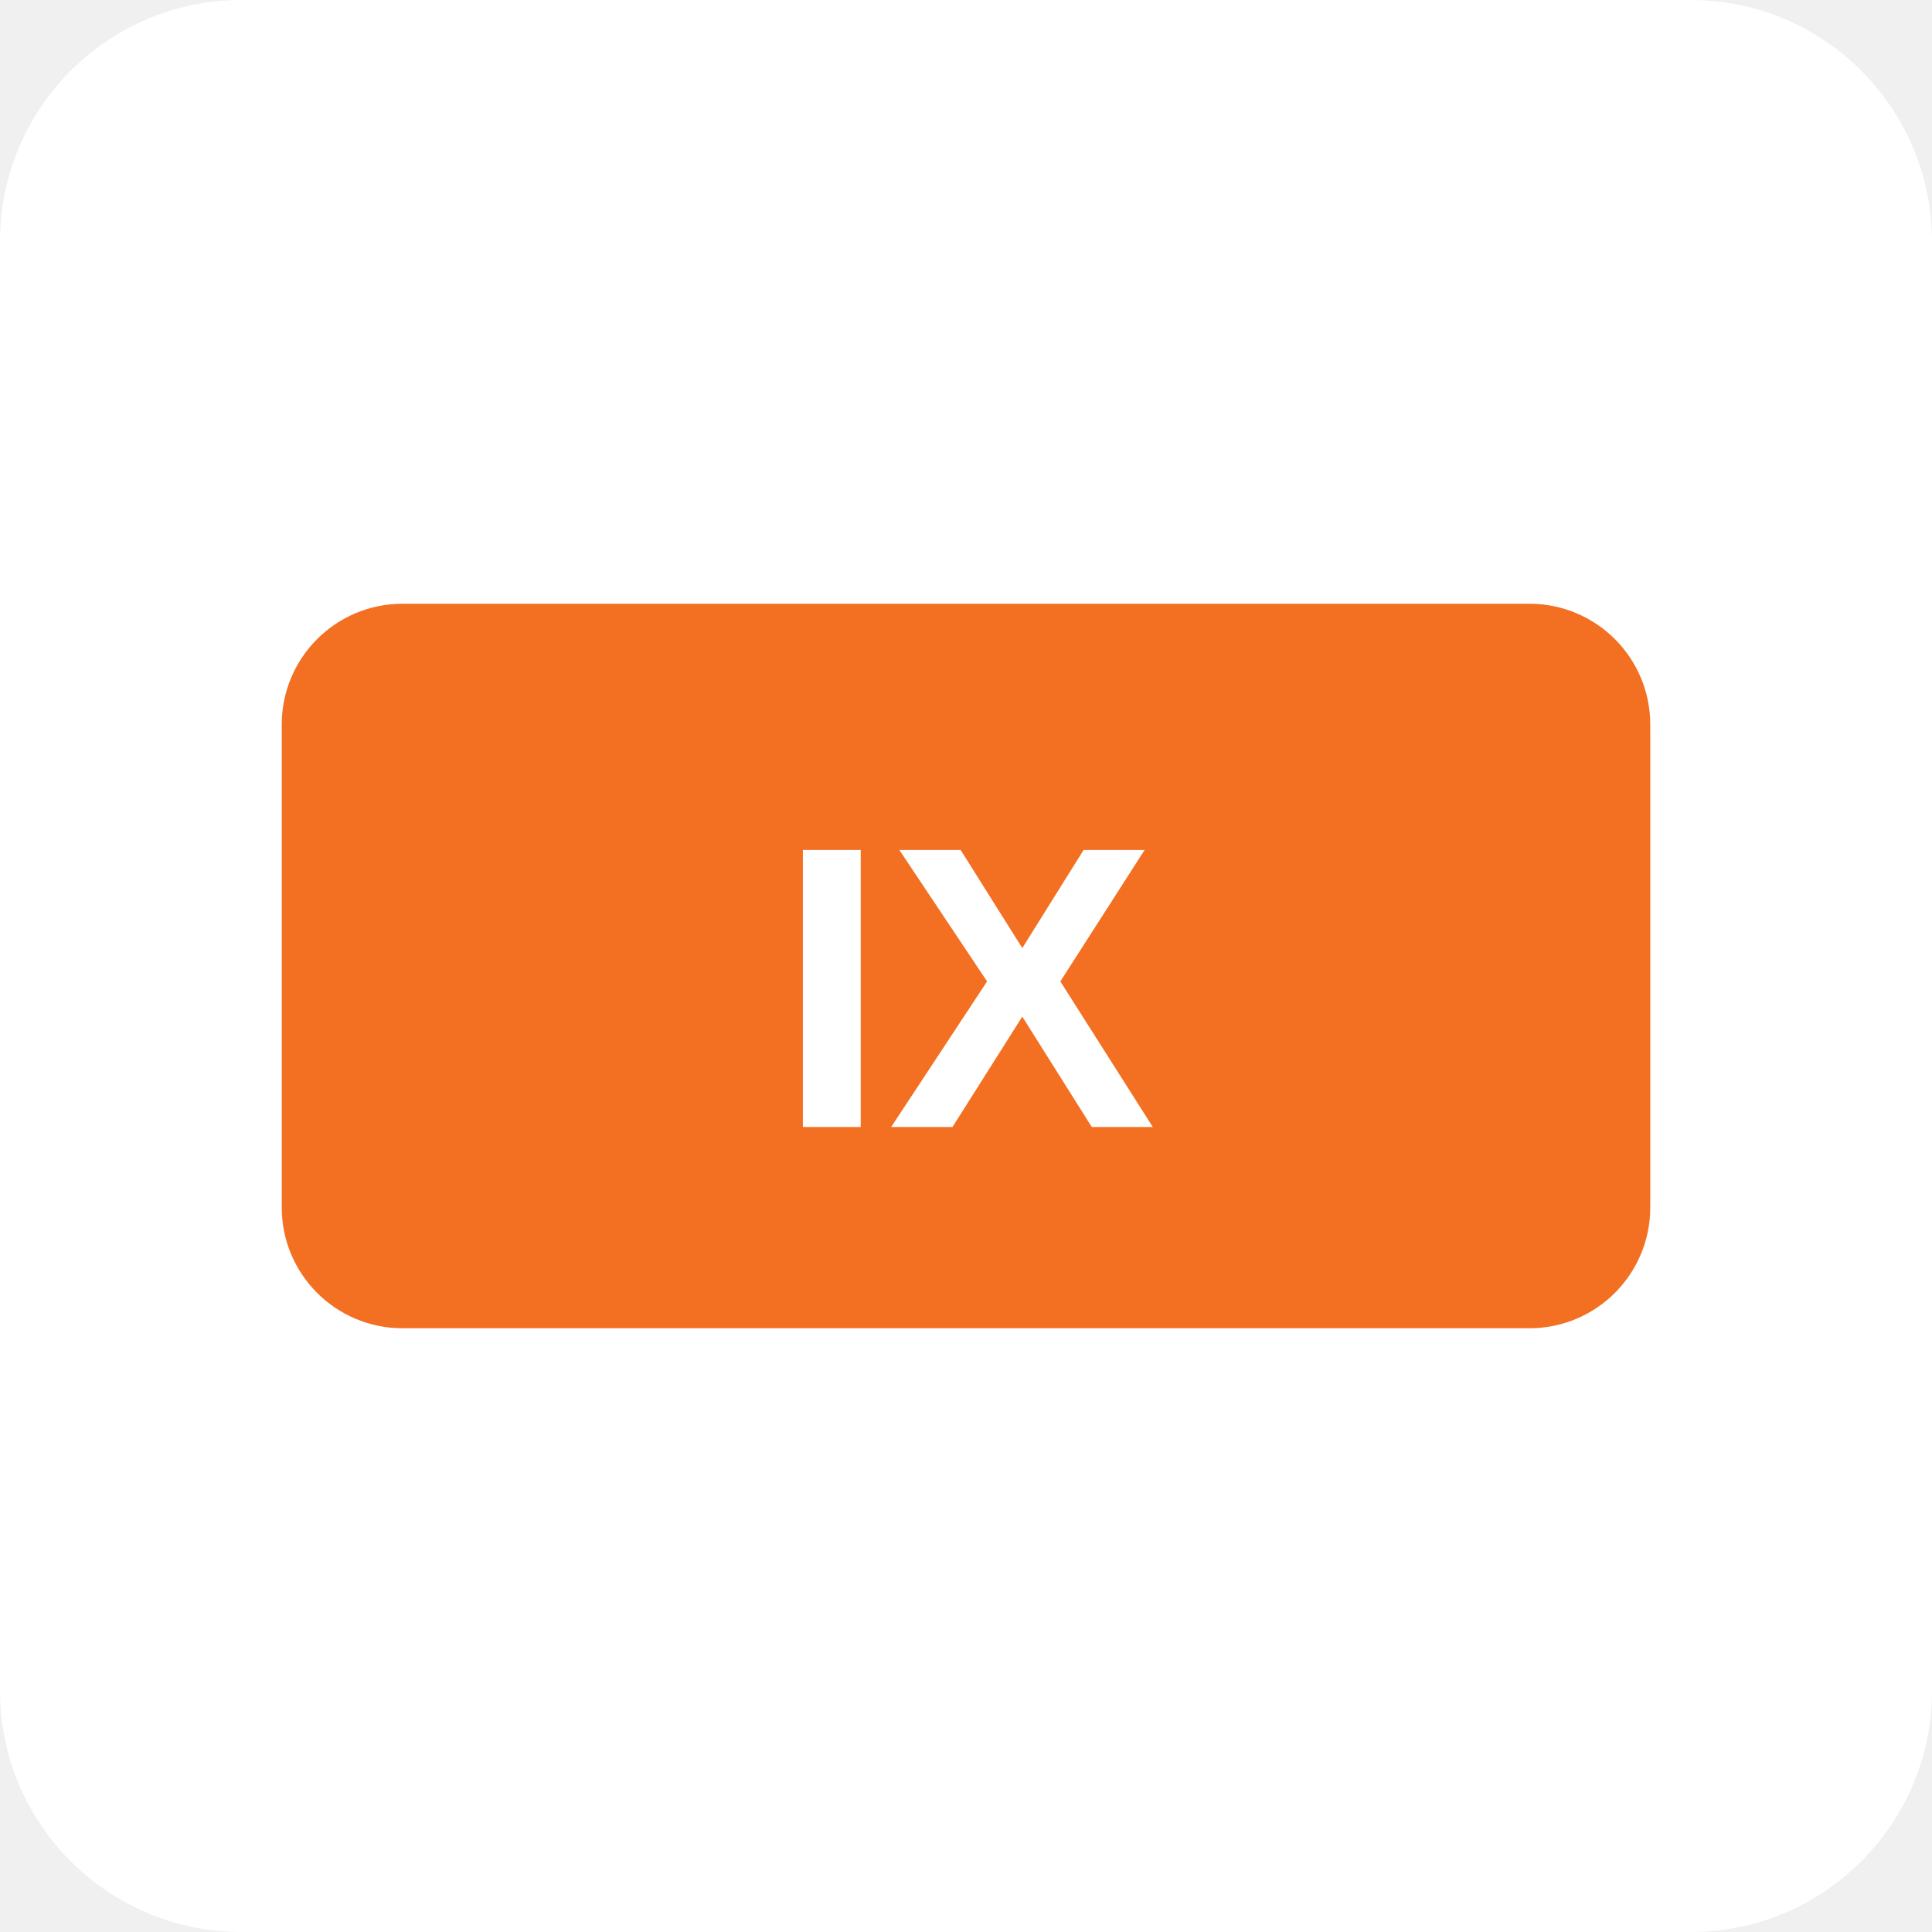
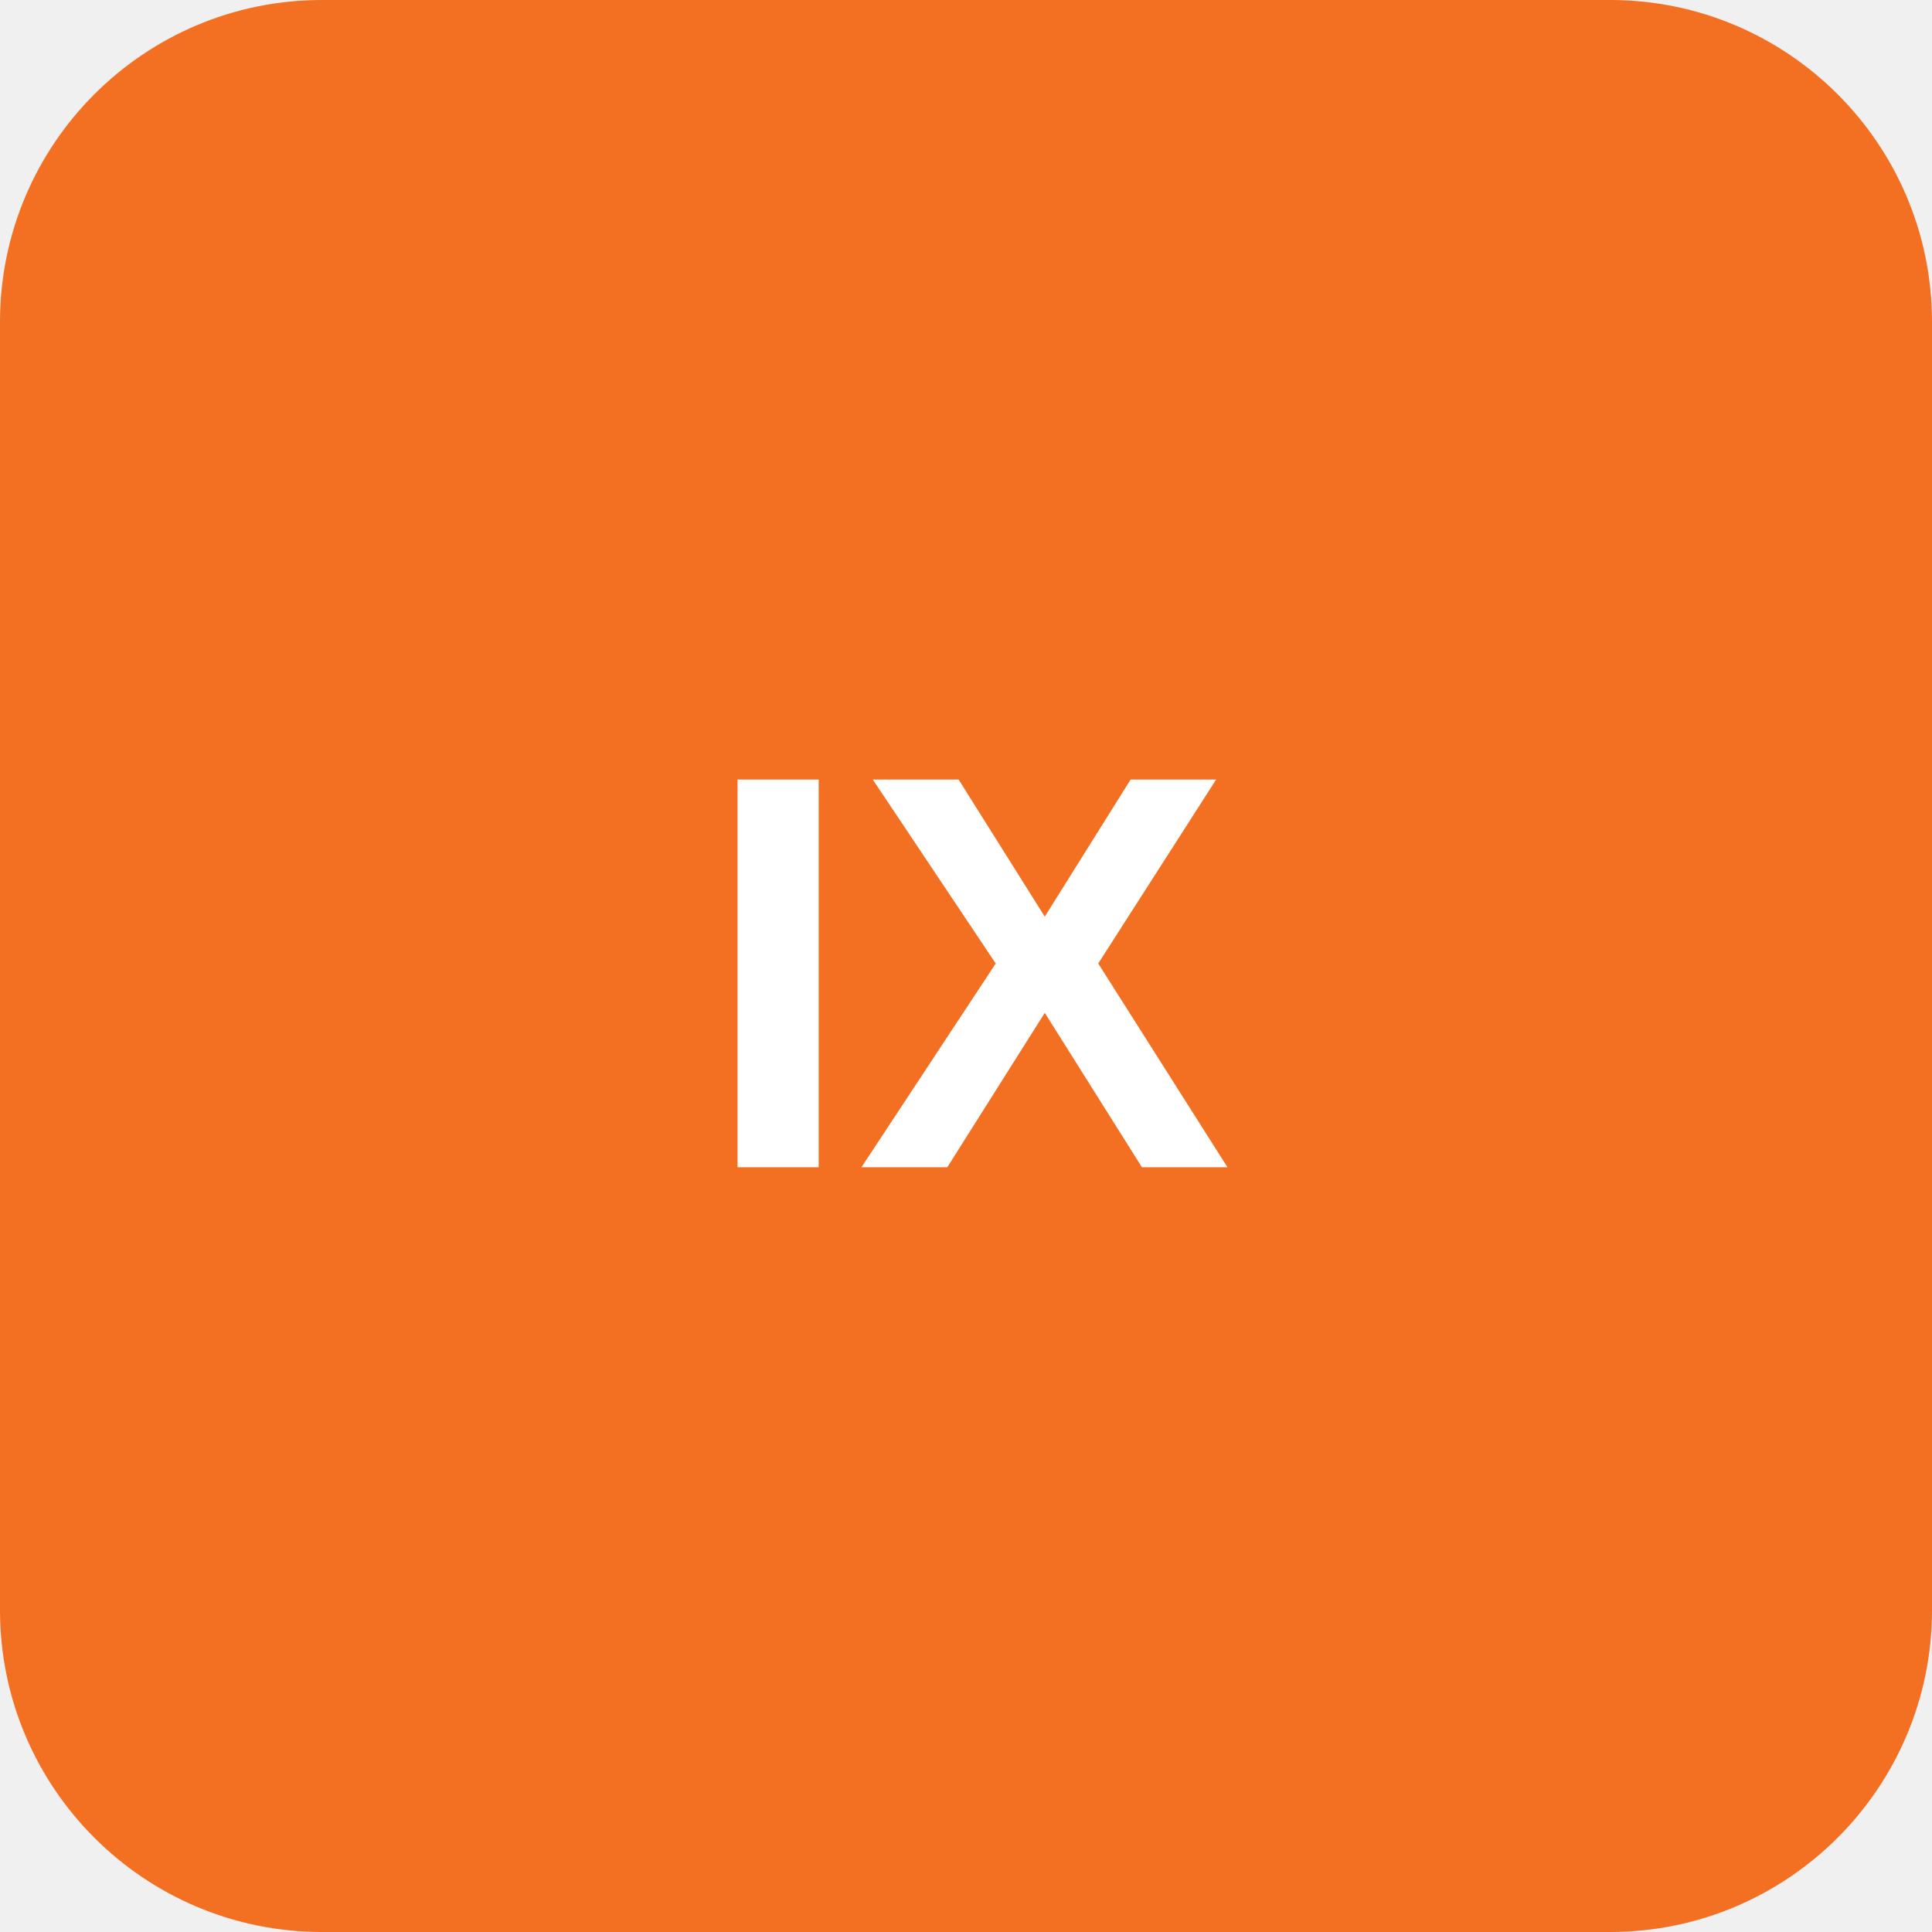
<svg xmlns="http://www.w3.org/2000/svg" viewBox="0 0 96 96" role="img" aria-label="Air India Express">
-   <rect width="96" height="96" rx="12" fill="#fff" />
-   <rect x="14" y="30" width="68" height="36" rx="6" fill="#F36F21" />
-   <text x="48" y="56" text-anchor="middle" font-family="Arial,sans-serif" font-size="20" font-weight="700" fill="#fff">IX</text>
+   <rect width="96" height="96" rx="16" fill="#F36F21" />
+   <text x="48" y="58" text-anchor="middle" font-family="Arial,Helvetica,sans-serif" font-size="28" font-weight="700" fill="#FFFFFF">IX</text>
</svg>
